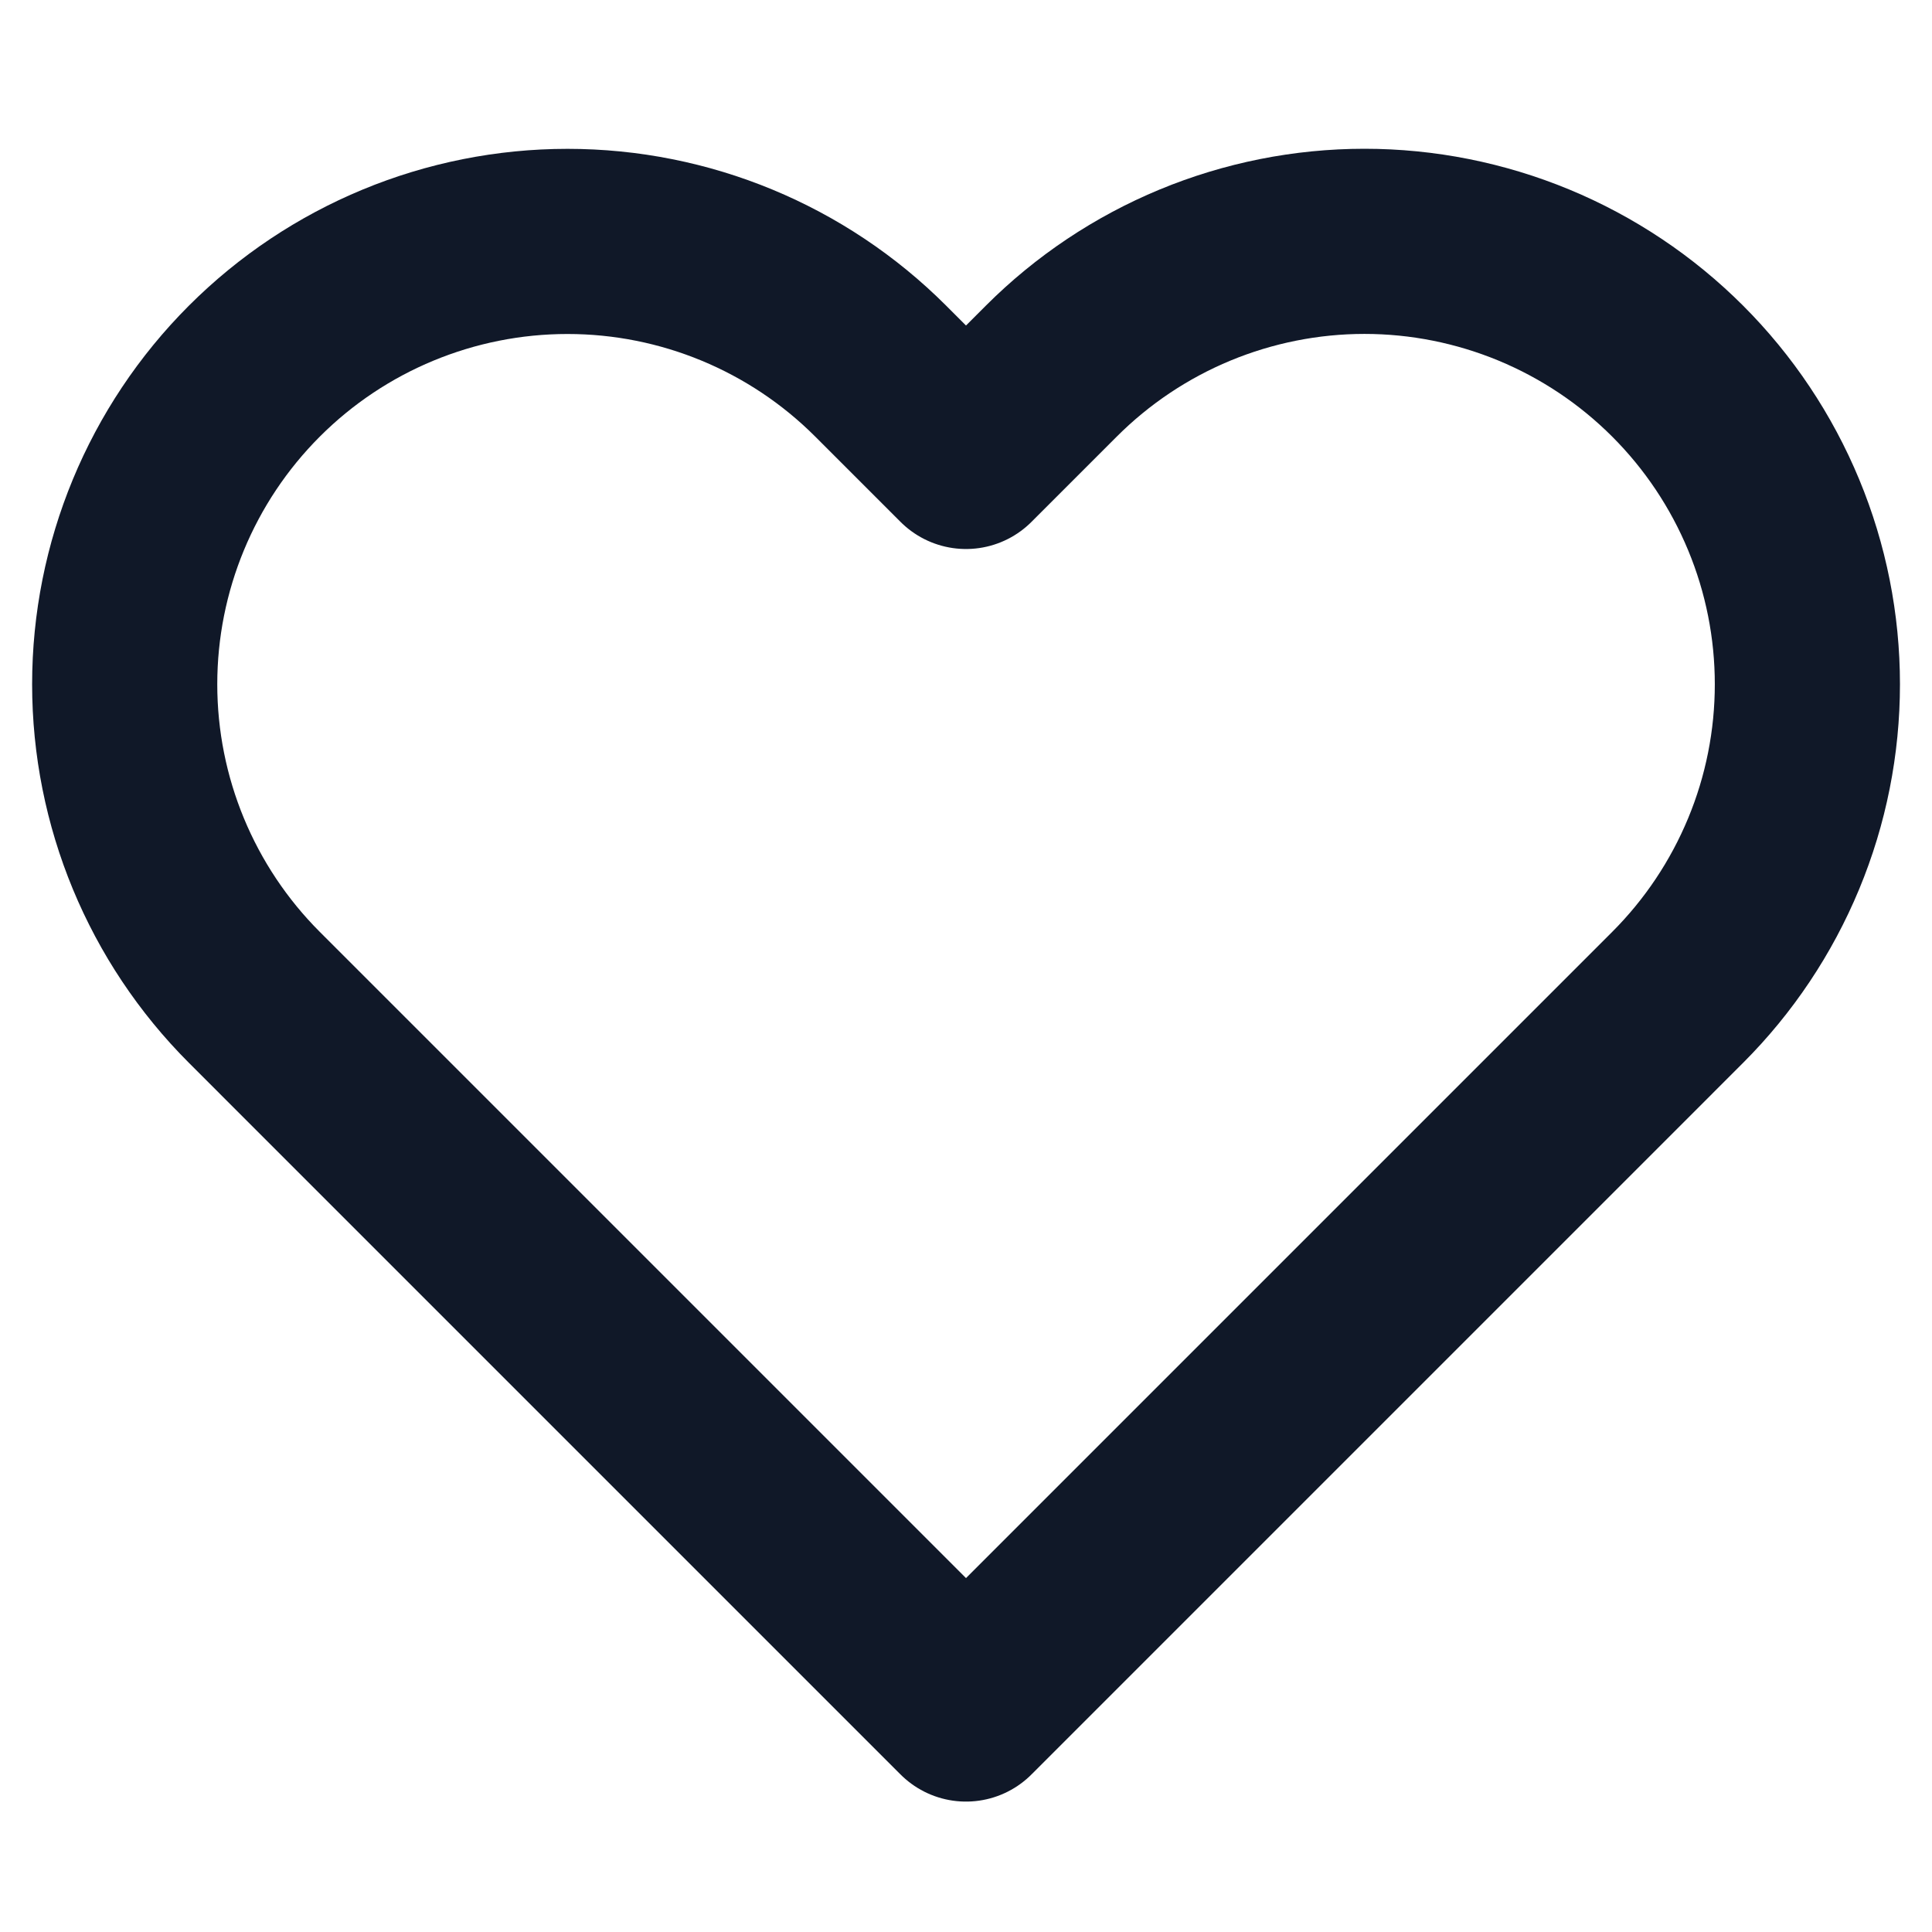
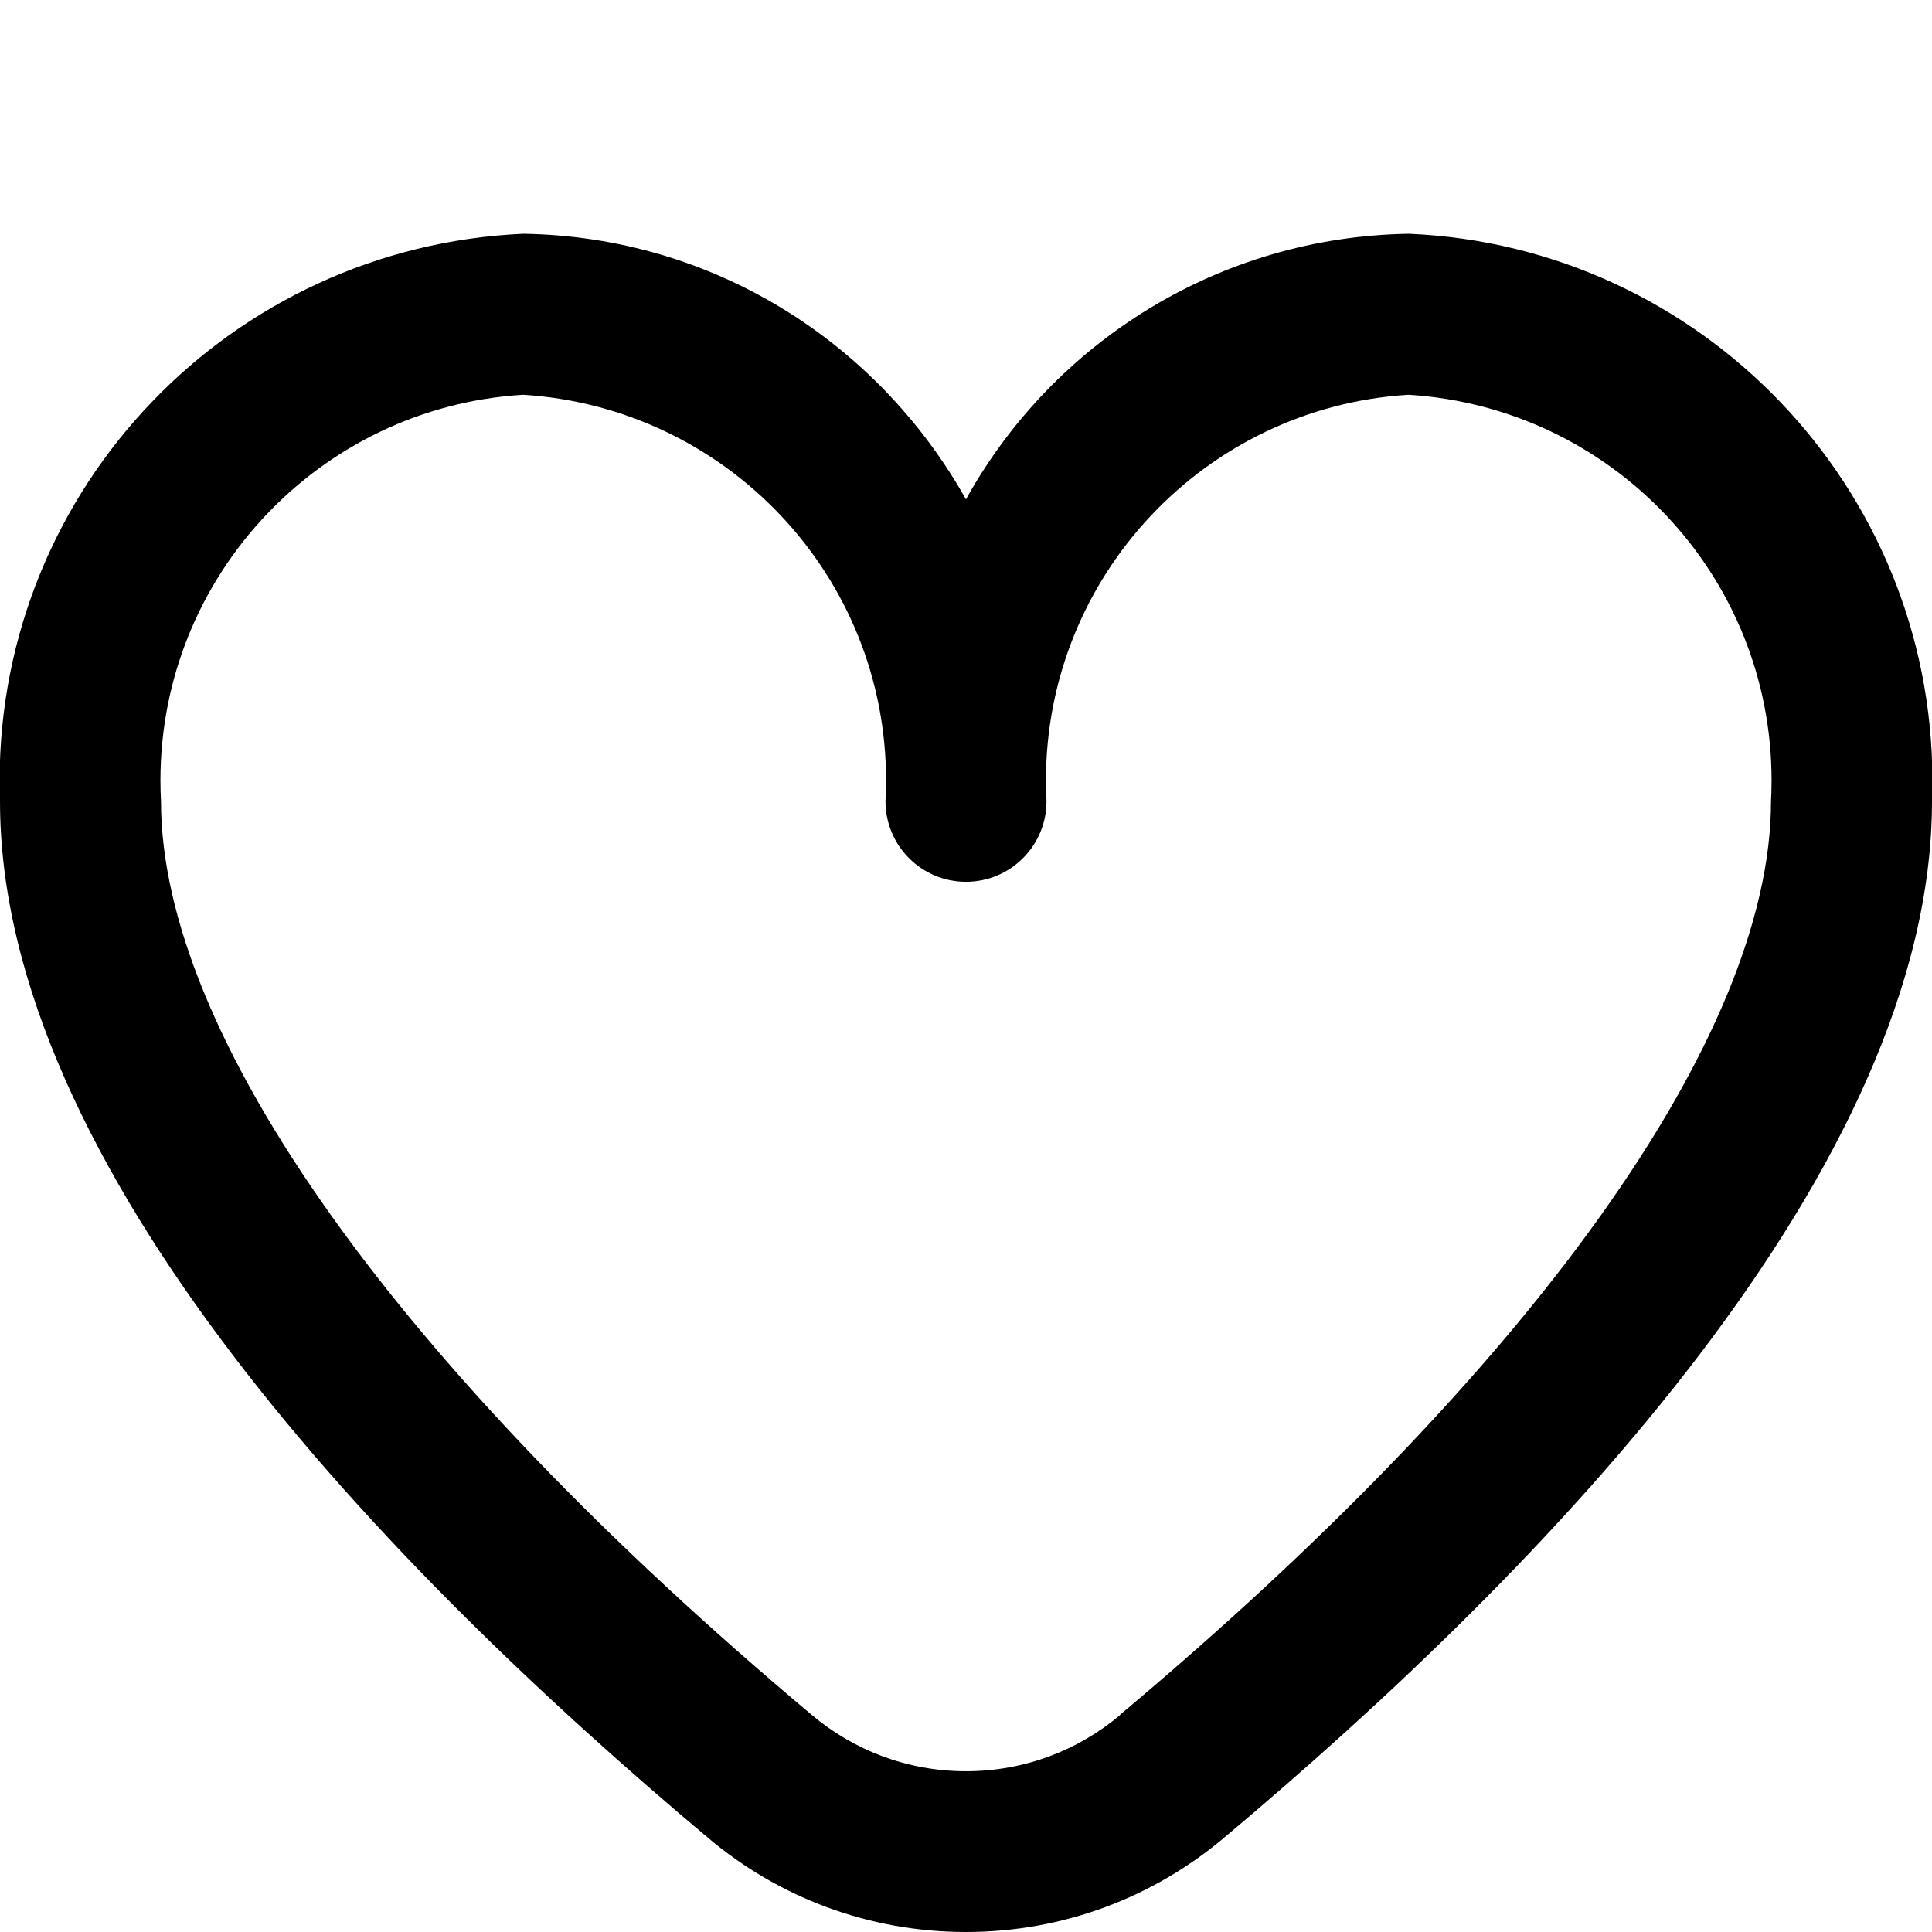
- <svg xmlns="http://www.w3.org/2000/svg" width="24" height="24" viewBox="0 0 24 24" fill="none">
-   <path d="M20.84 4.61C20.329 4.099 19.723 3.694 19.055 3.417C18.388 3.141 17.673 2.998 16.95 2.998C16.228 2.998 15.512 3.141 14.845 3.417C14.177 3.694 13.571 4.099 13.06 4.61L12 5.67L10.94 4.61C9.908 3.578 8.509 2.999 7.05 2.999C5.591 2.999 4.192 3.578 3.16 4.61C2.128 5.642 1.549 7.041 1.549 8.5C1.549 9.959 2.128 11.358 3.16 12.39L4.22 13.45L12 21.23L19.78 13.45L20.84 12.39C21.351 11.879 21.756 11.273 22.033 10.605C22.31 9.938 22.452 9.222 22.452 8.5C22.452 7.778 22.31 7.062 22.033 6.395C21.756 5.727 21.351 5.121 20.84 4.61Z" stroke="#101828" stroke-width="2.3" stroke-linecap="round" stroke-linejoin="round" />
+ <svg xmlns="http://www.w3.org/2000/svg" version="1.1" width="1024" height="1024" viewBox="0 0 1024 1024">
+   <g id="icomoon-ignore">
+ </g>
+   <path fill="#000" d="M746.667 123.903c-100.624 1.615-187.857 57.412-233.958 139.428l-0.709 1.372c-46.81-83.388-134.043-139.185-234.442-140.797l-0.224-0.003c-154.725 6.931-277.54 134.053-277.54 289.86 0 3.847 0.075 7.677 0.223 11.488l-0.017-0.548c0 194.005 204.203 405.888 375.467 549.547 36.633 30.943 84.387 49.75 136.533 49.75s99.901-18.808 136.849-50.010l-0.316 0.26c171.264-143.659 375.467-355.541 375.467-549.547 0.131-3.263 0.206-7.093 0.206-10.94 0-155.807-122.815-282.929-276.917-289.838l-0.623-0.022zM593.707 908.97c-21.911 18.545-50.492 29.82-81.707 29.82s-59.795-11.275-81.893-29.974l0.186 0.154c-219.221-183.936-344.96-360.405-344.96-484.267-0.19-3.301-0.298-7.162-0.298-11.049 0-108.71 84.7-197.637 191.706-204.388l0.592-0.030c107.599 6.781 192.298 95.708 192.298 204.418 0 3.887-0.108 7.748-0.322 11.581l0.024-0.532c0 23.564 19.103 42.667 42.667 42.667s42.667-19.103 42.667-42.667v0c-0.19-3.301-0.298-7.162-0.298-11.049 0-108.71 84.7-197.637 191.706-204.388l0.592-0.030c107.599 6.781 192.298 95.708 192.298 204.418 0 3.887-0.108 7.748-0.322 11.581l0.024-0.532c0 123.861-125.739 300.331-344.96 484.096z" />
</svg>
